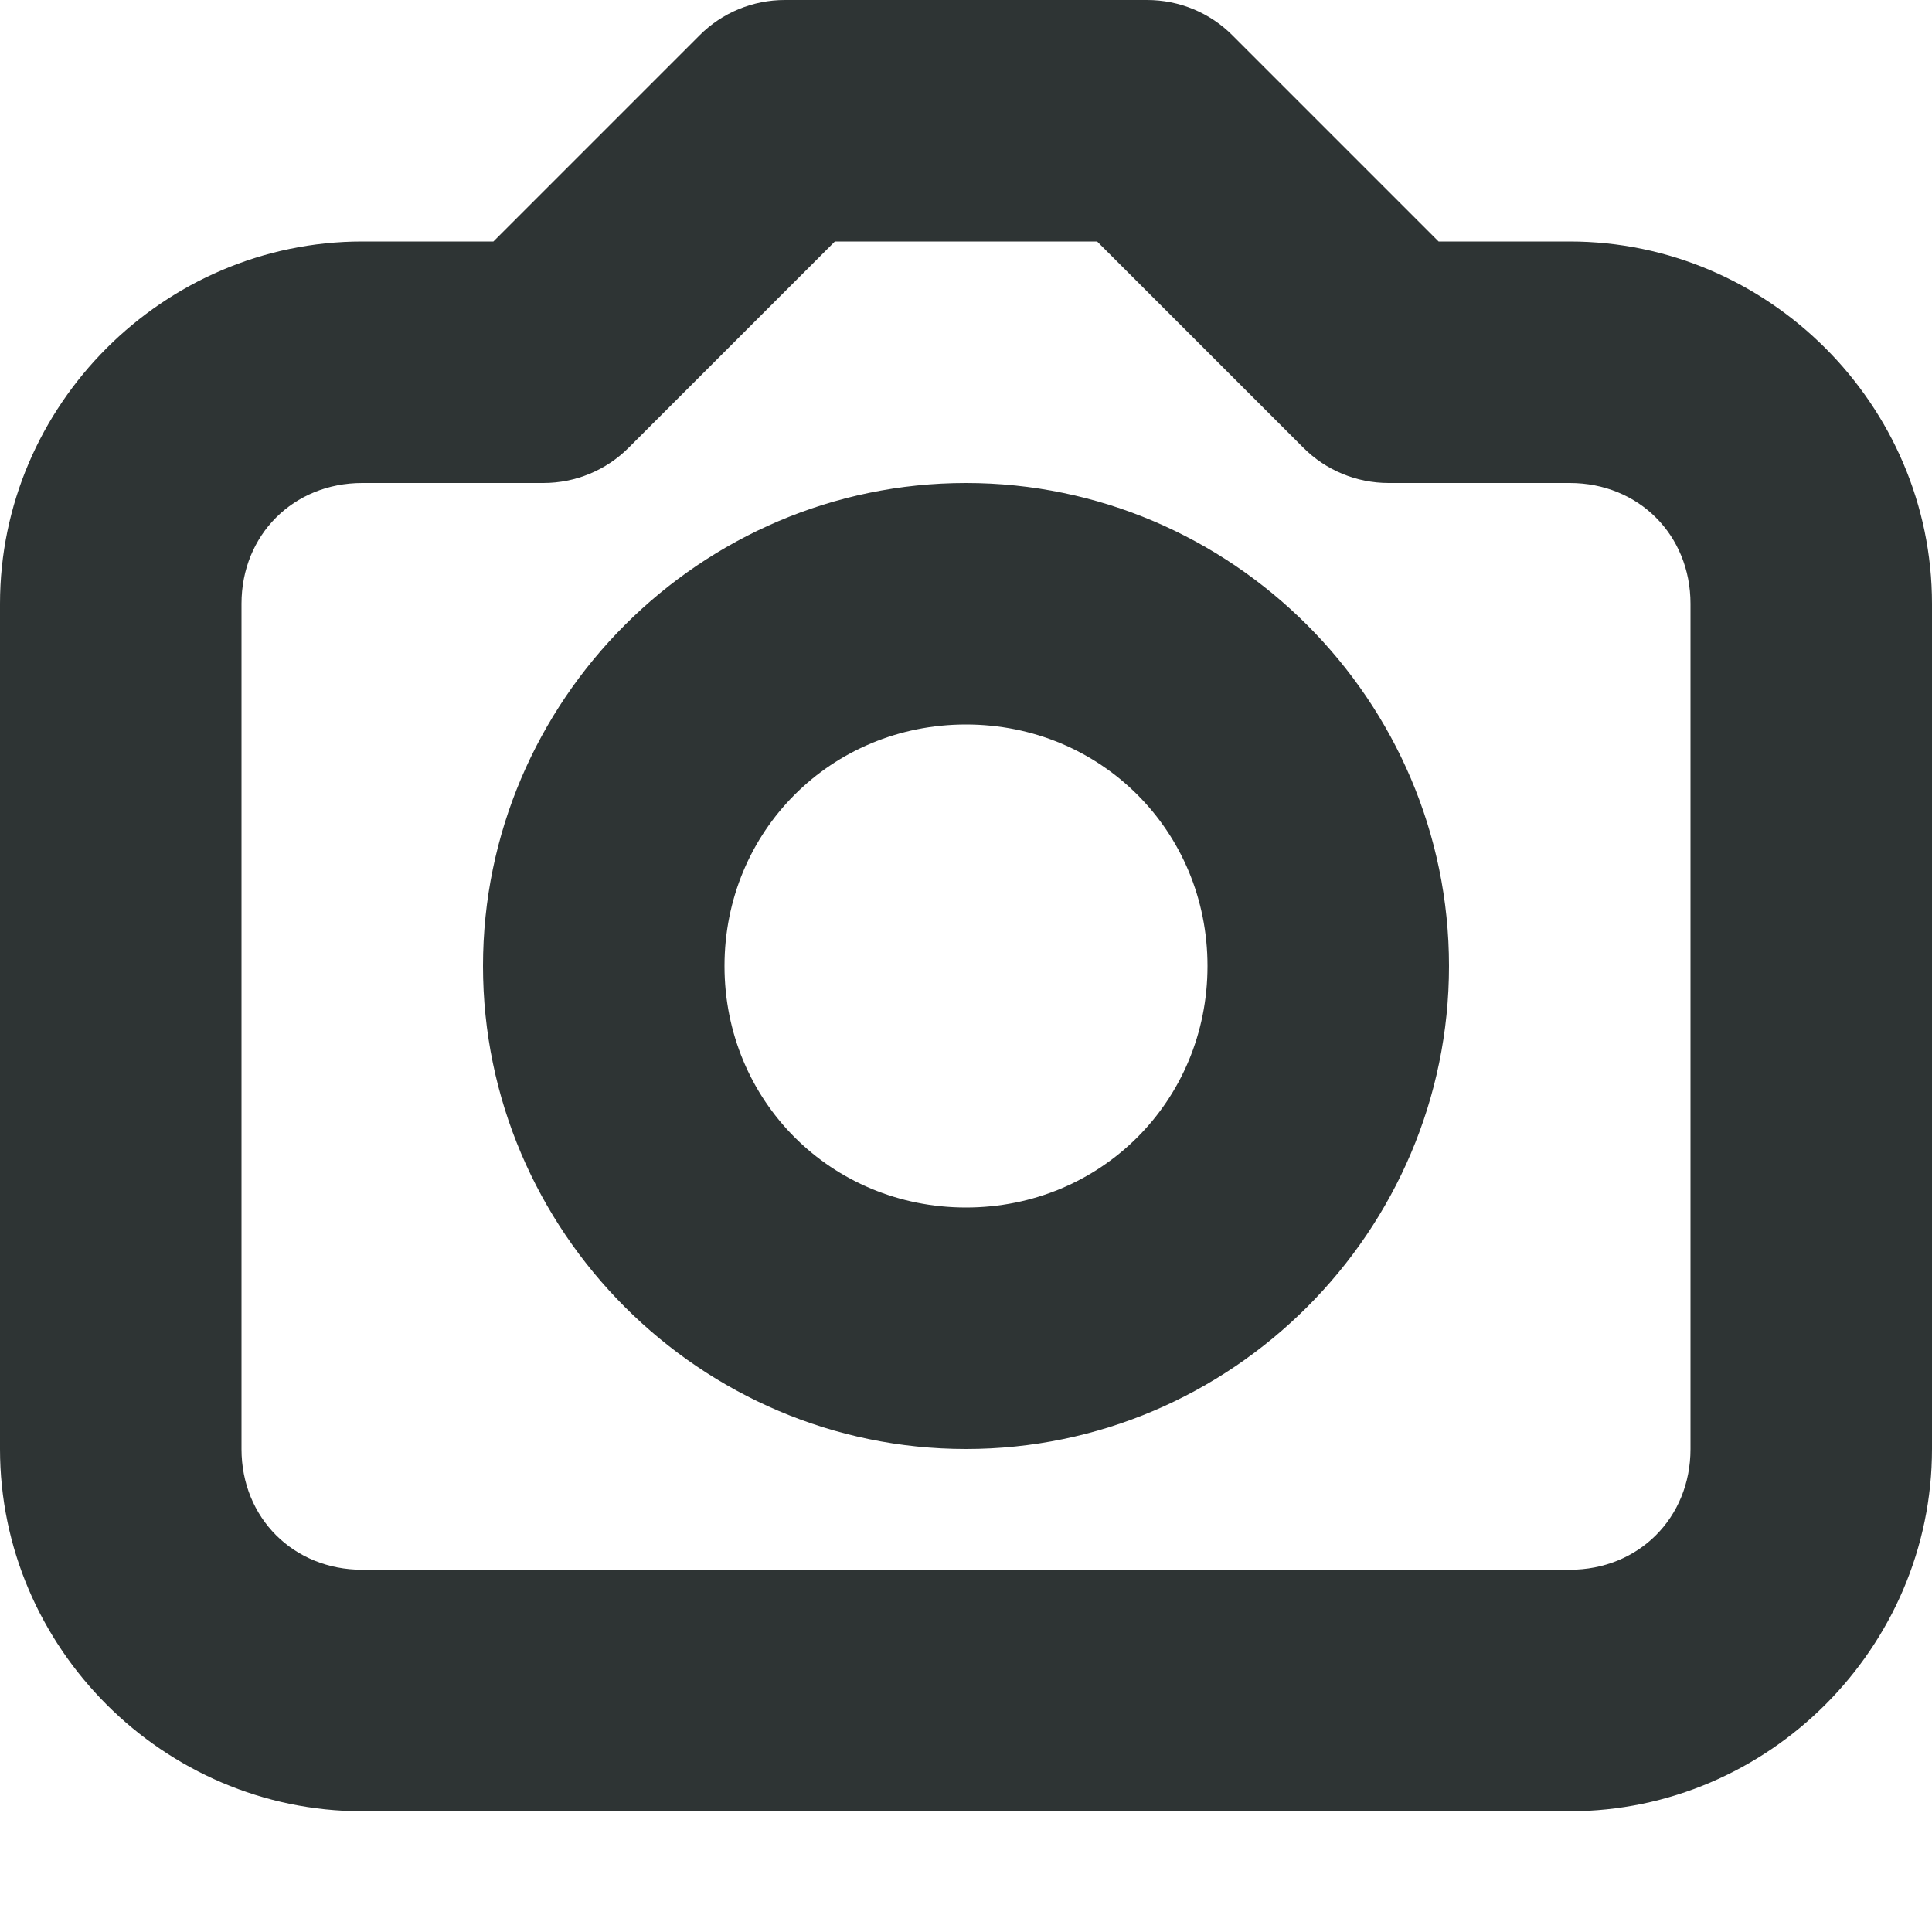
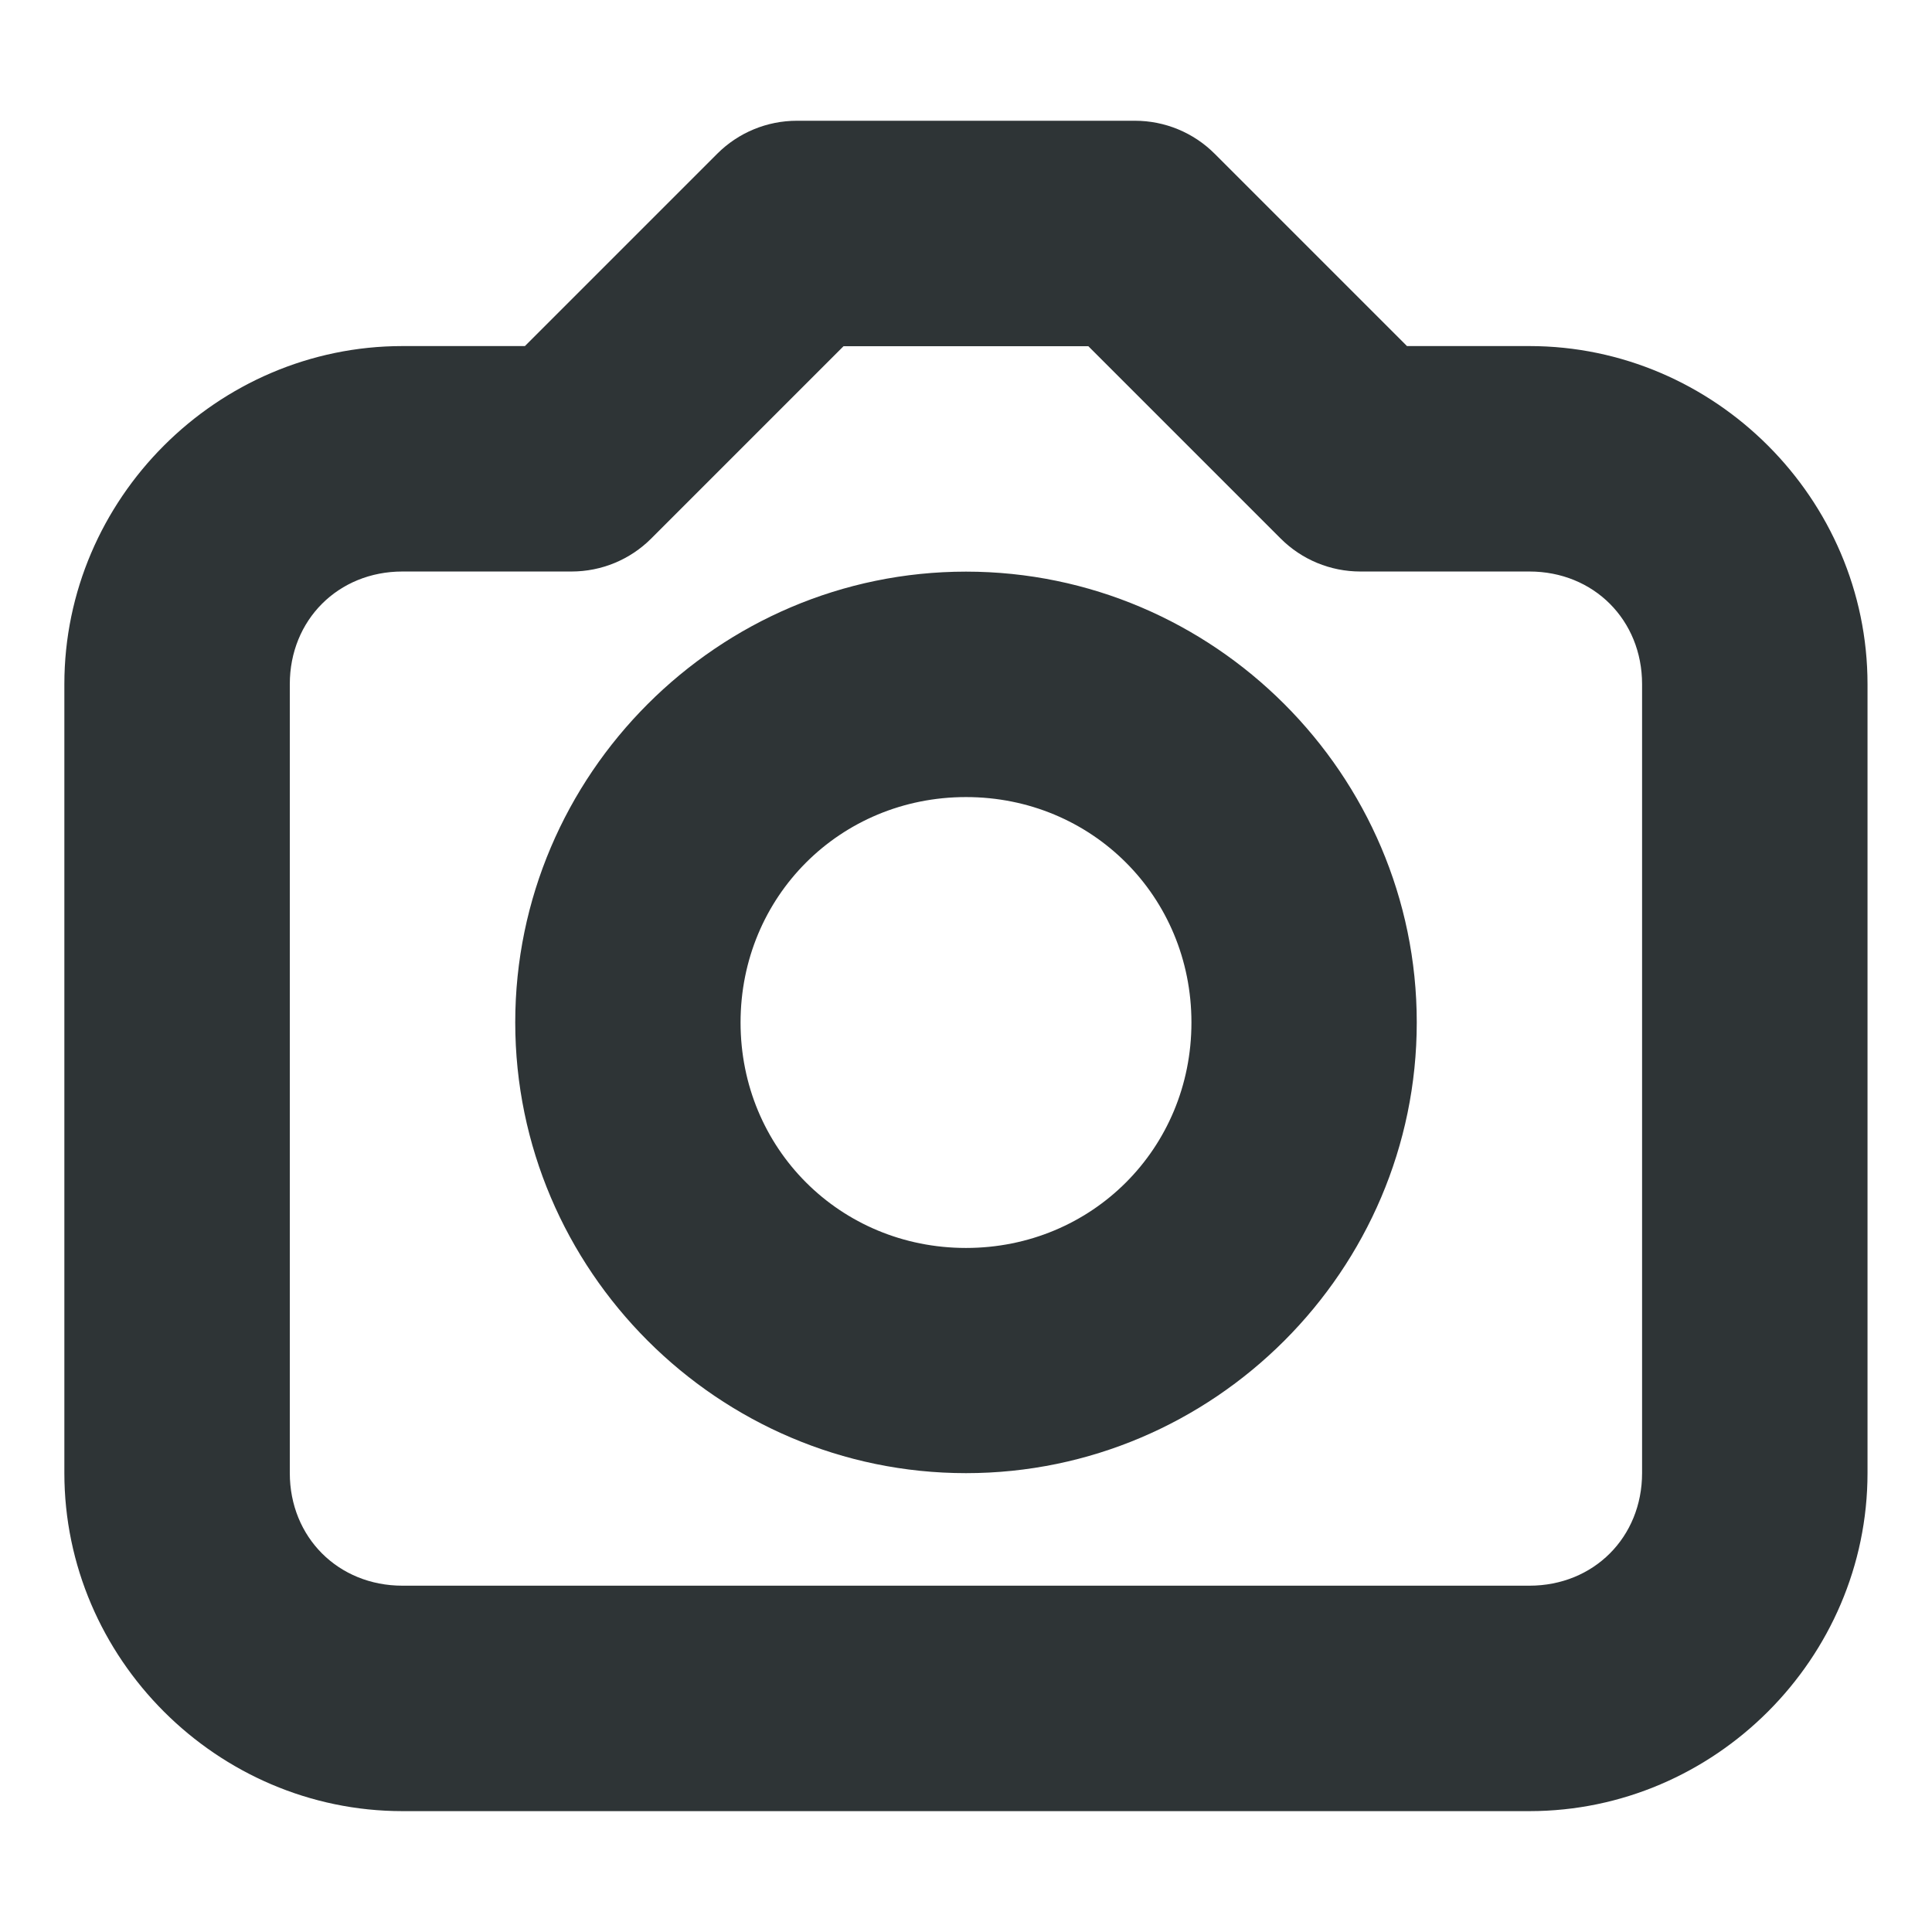
- <svg xmlns="http://www.w3.org/2000/svg" height="16px" viewBox="0 0 16 16" width="16px">
-   <path d="M 6.5 0 C 6.234 0 5.98 0.105 5.793 0.293 L 4.086 2 L 3 2 C 1.355 2 0 3.355 0 5 L 0 12 C 0 13.645 1.355 15 3 15 L 13 15 C 14.645 15 16 13.645 16 12 L 16 5 C 16 3.355 14.645 2 13 2 L 11.914 2 L 10.207 0.293 C 10.02 0.105 9.766 -3.7007434e-17 9.5 0 L 6.5 0 z M 6.914 2 L 9.086 2 L 10.793 3.707 C 10.98 3.895 11.234 4 11.5 4 L 13 4 C 13.57 4 14 4.43 14 5 L 14 12 C 14 12.57 13.57 13 13 13 L 3 13 C 2.43 13 2 12.57 2 12 L 2 5 C 2 4.43 2.43 4 3 4 L 4.5 4 C 4.766 4 5.02 3.895 5.207 3.707 L 6.914 2 z M 8 4 C 5.801 4 4 5.801 4 8 C 4 10.199 5.801 12 8 12 C 10.199 12 12 10.199 12 8 C 12 5.801 10.199 4 8 4 z M 8 6 C 9.117 6 10 6.883 10 8 C 10 9.117 9.117 10 8 10 C 6.883 10 6 9.117 6 8 C 6 6.883 6.883 6 8 6 z" fill="#2e3434" />
+ <svg xmlns="http://www.w3.org/2000/svg" height="16" viewBox="0 0 16 16" width="16">
+   <path d="m6.6 1c-.248 0-.485.098-.66.273l-1.593 1.593h-1.014c-1.535 0-2.8 1.265-2.8 2.8v6.533c0 1.535 1.265 2.8 2.8 2.8h9.333c1.535 0 2.8-1.265 2.8-2.8v-6.533c0-1.535-1.265-2.8-2.8-2.8h-1.014l-1.593-1.593c-.175-.175-.412-.273-.66-.273zm.386 1.867h2.027l1.593 1.593c.175.175.412.273.66.273h1.4c.532 0 .933.401.933.933v6.533c0 .532-.401.933-.933.933h-9.333c-.532 0-.933-.401-.933-.933v-6.533c0-.532.401-.933.933-.933h1.4c.248 0 .485-.098.66-.273zm1.014 1.867c-2.053 0-3.733 1.681-3.733 3.733 0 2.053 1.681 3.733 3.733 3.733 2.053 0 3.733-1.681 3.733-3.733 0-2.053-1.681-3.733-3.733-3.733zm0 1.867c1.043 0 1.867.824 1.867 1.867s-.824 1.867-1.867 1.867-1.867-.824-1.867-1.867.824-1.867 1.867-1.867z" fill="#2e3436" stroke-width=".933" />
</svg>
